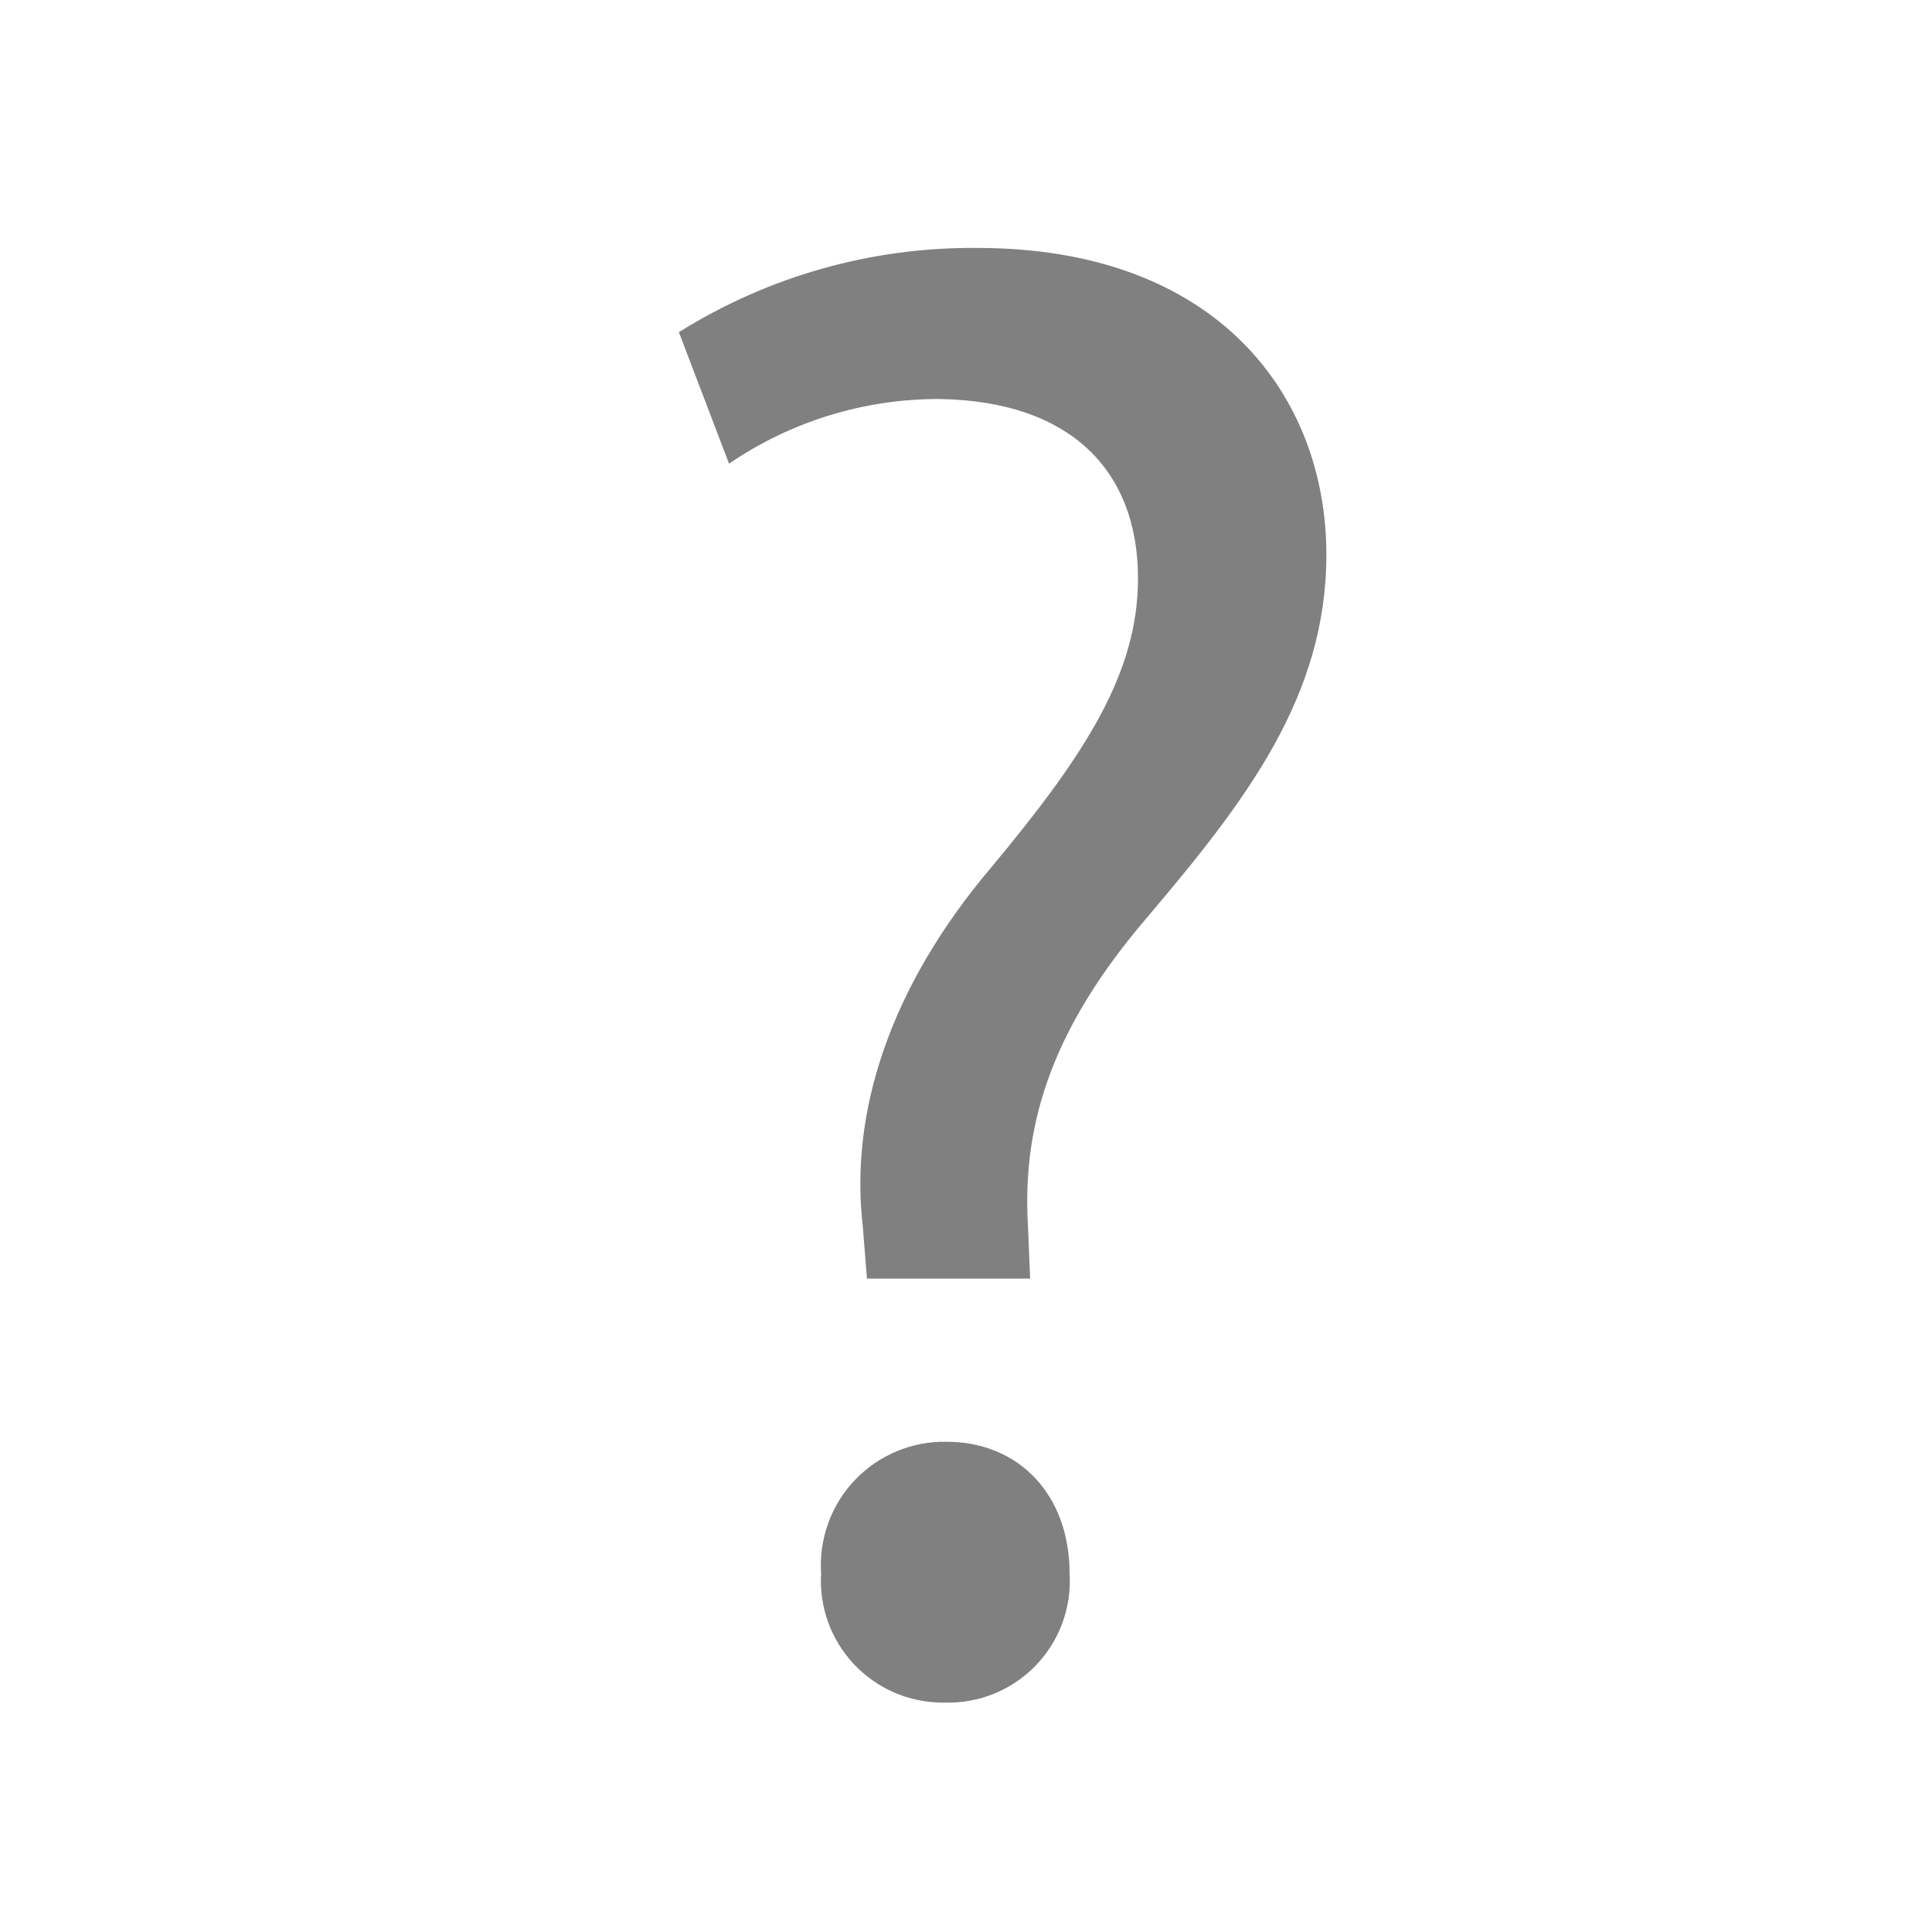
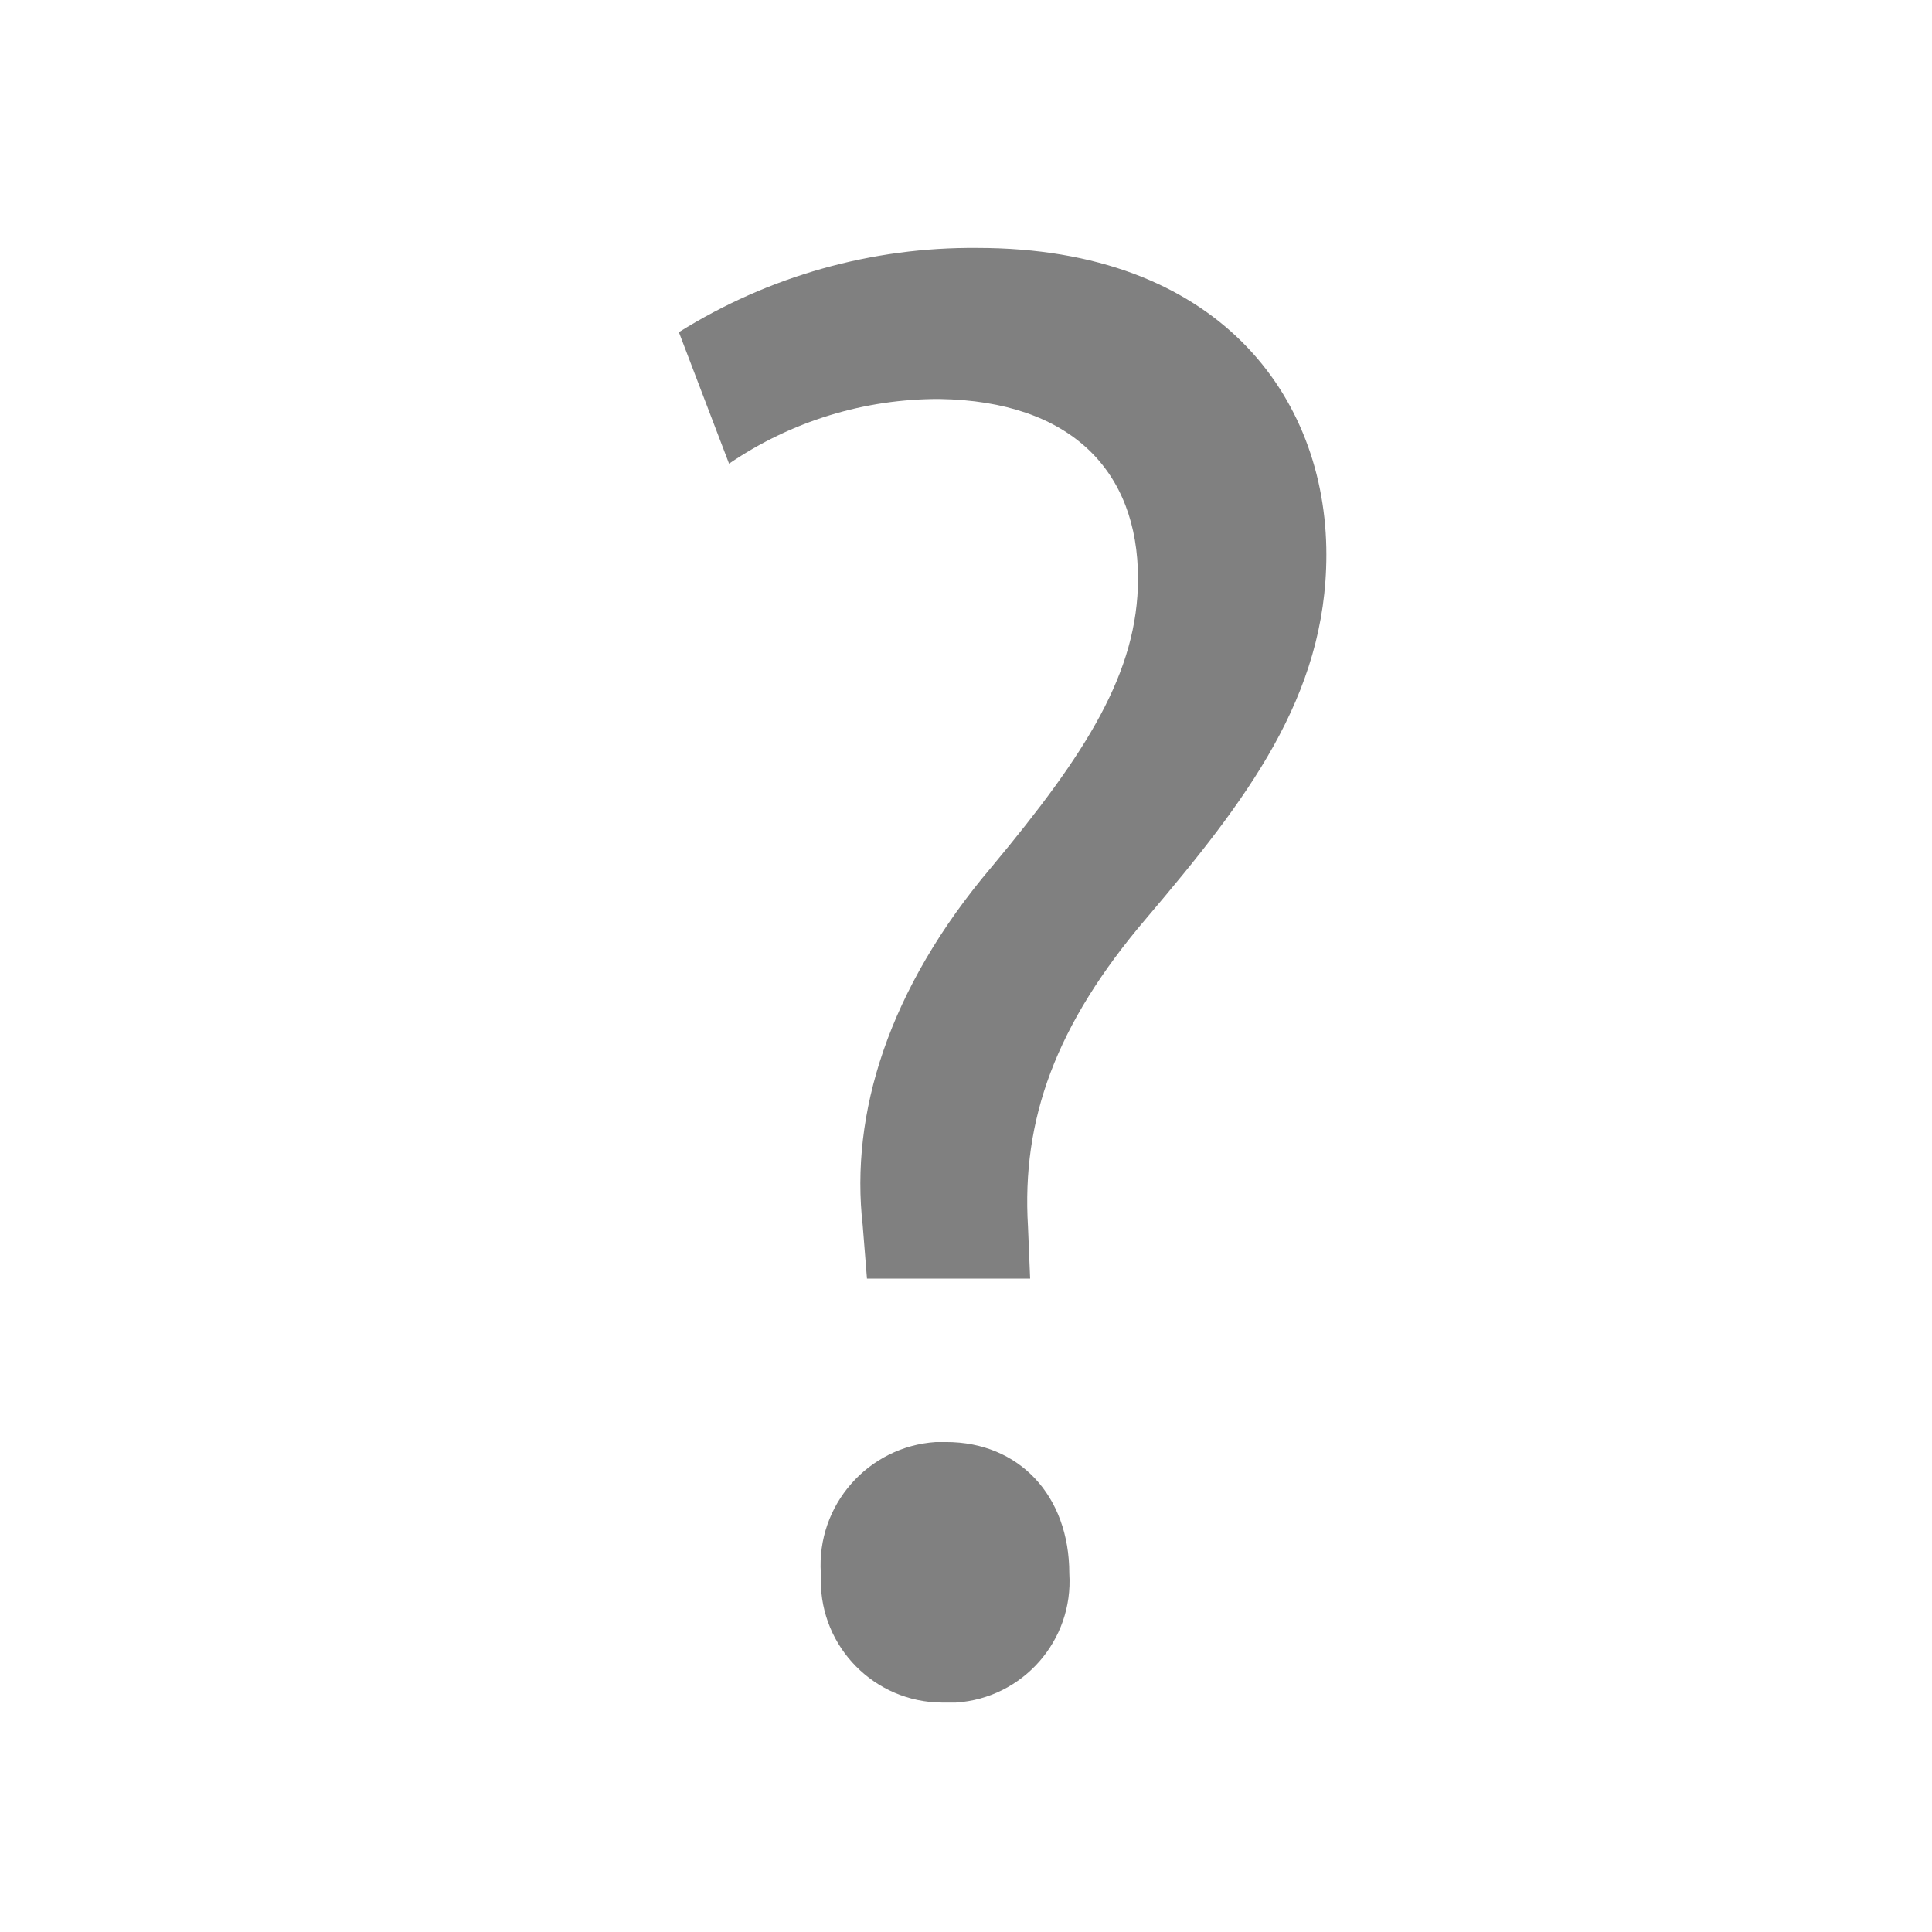
<svg xmlns="http://www.w3.org/2000/svg" viewBox="0 0 72 72">
-   <path d="M32.31,47.66l-0.16-2c-0.47-4.12.93-8.79,4.82-13.37,3.5-4.2,5.44-7.23,5.44-10.73,0-4-2.49-6.61-7.39-6.69a13.82,13.82,0,0,0-7.85,2.41l-1.87-4.9A20.58,20.58,0,0,1,36.43,9.24c8.94,0,13,5.52,13,11.43,0,5.29-3,9.18-6.69,13.53-3.42,4-4.67,7.54-4.43,11.51l0.08,1.94H32.31Zm2.8,15.79a4.54,4.54,0,0,1-4.51-4.82,4.6,4.6,0,0,1,4.67-4.9c2.72,0,4.59,2,4.59,4.9a4.53,4.53,0,0,1-4.67,4.82H35.11Z" fill="gray" />
-   <rect x="0.36" y="0.36" width="71.28" height="71.28" fill="none" />
+   <path d="M32.31,47.66l-.16-2c-.47-4.12.93-8.79,4.82-13.37,3.5-4.2,5.44-7.23,5.44-10.73,0-4-2.49-6.61-7.39-6.69a13.82,13.82,0,0,0-7.85,2.41l-1.87-4.9A20.58,20.58,0,0,1,36.43,9.24c8.94,0,13,5.52,13,11.43,0,5.29-3,9.18-6.69,13.53-3.42,4-4.67,7.54-4.43,11.51l.08,1.94H32.31Zm2.8,15.79a4.54,4.54,0,0,1-4.52-4.56q0-.13,0-.26a4.6,4.6,0,0,1,4.29-4.89h.38c2.72,0,4.59,2,4.59,4.9a4.53,4.53,0,0,1-4.23,4.81h-.52Z" fill="gray" />
</svg>
